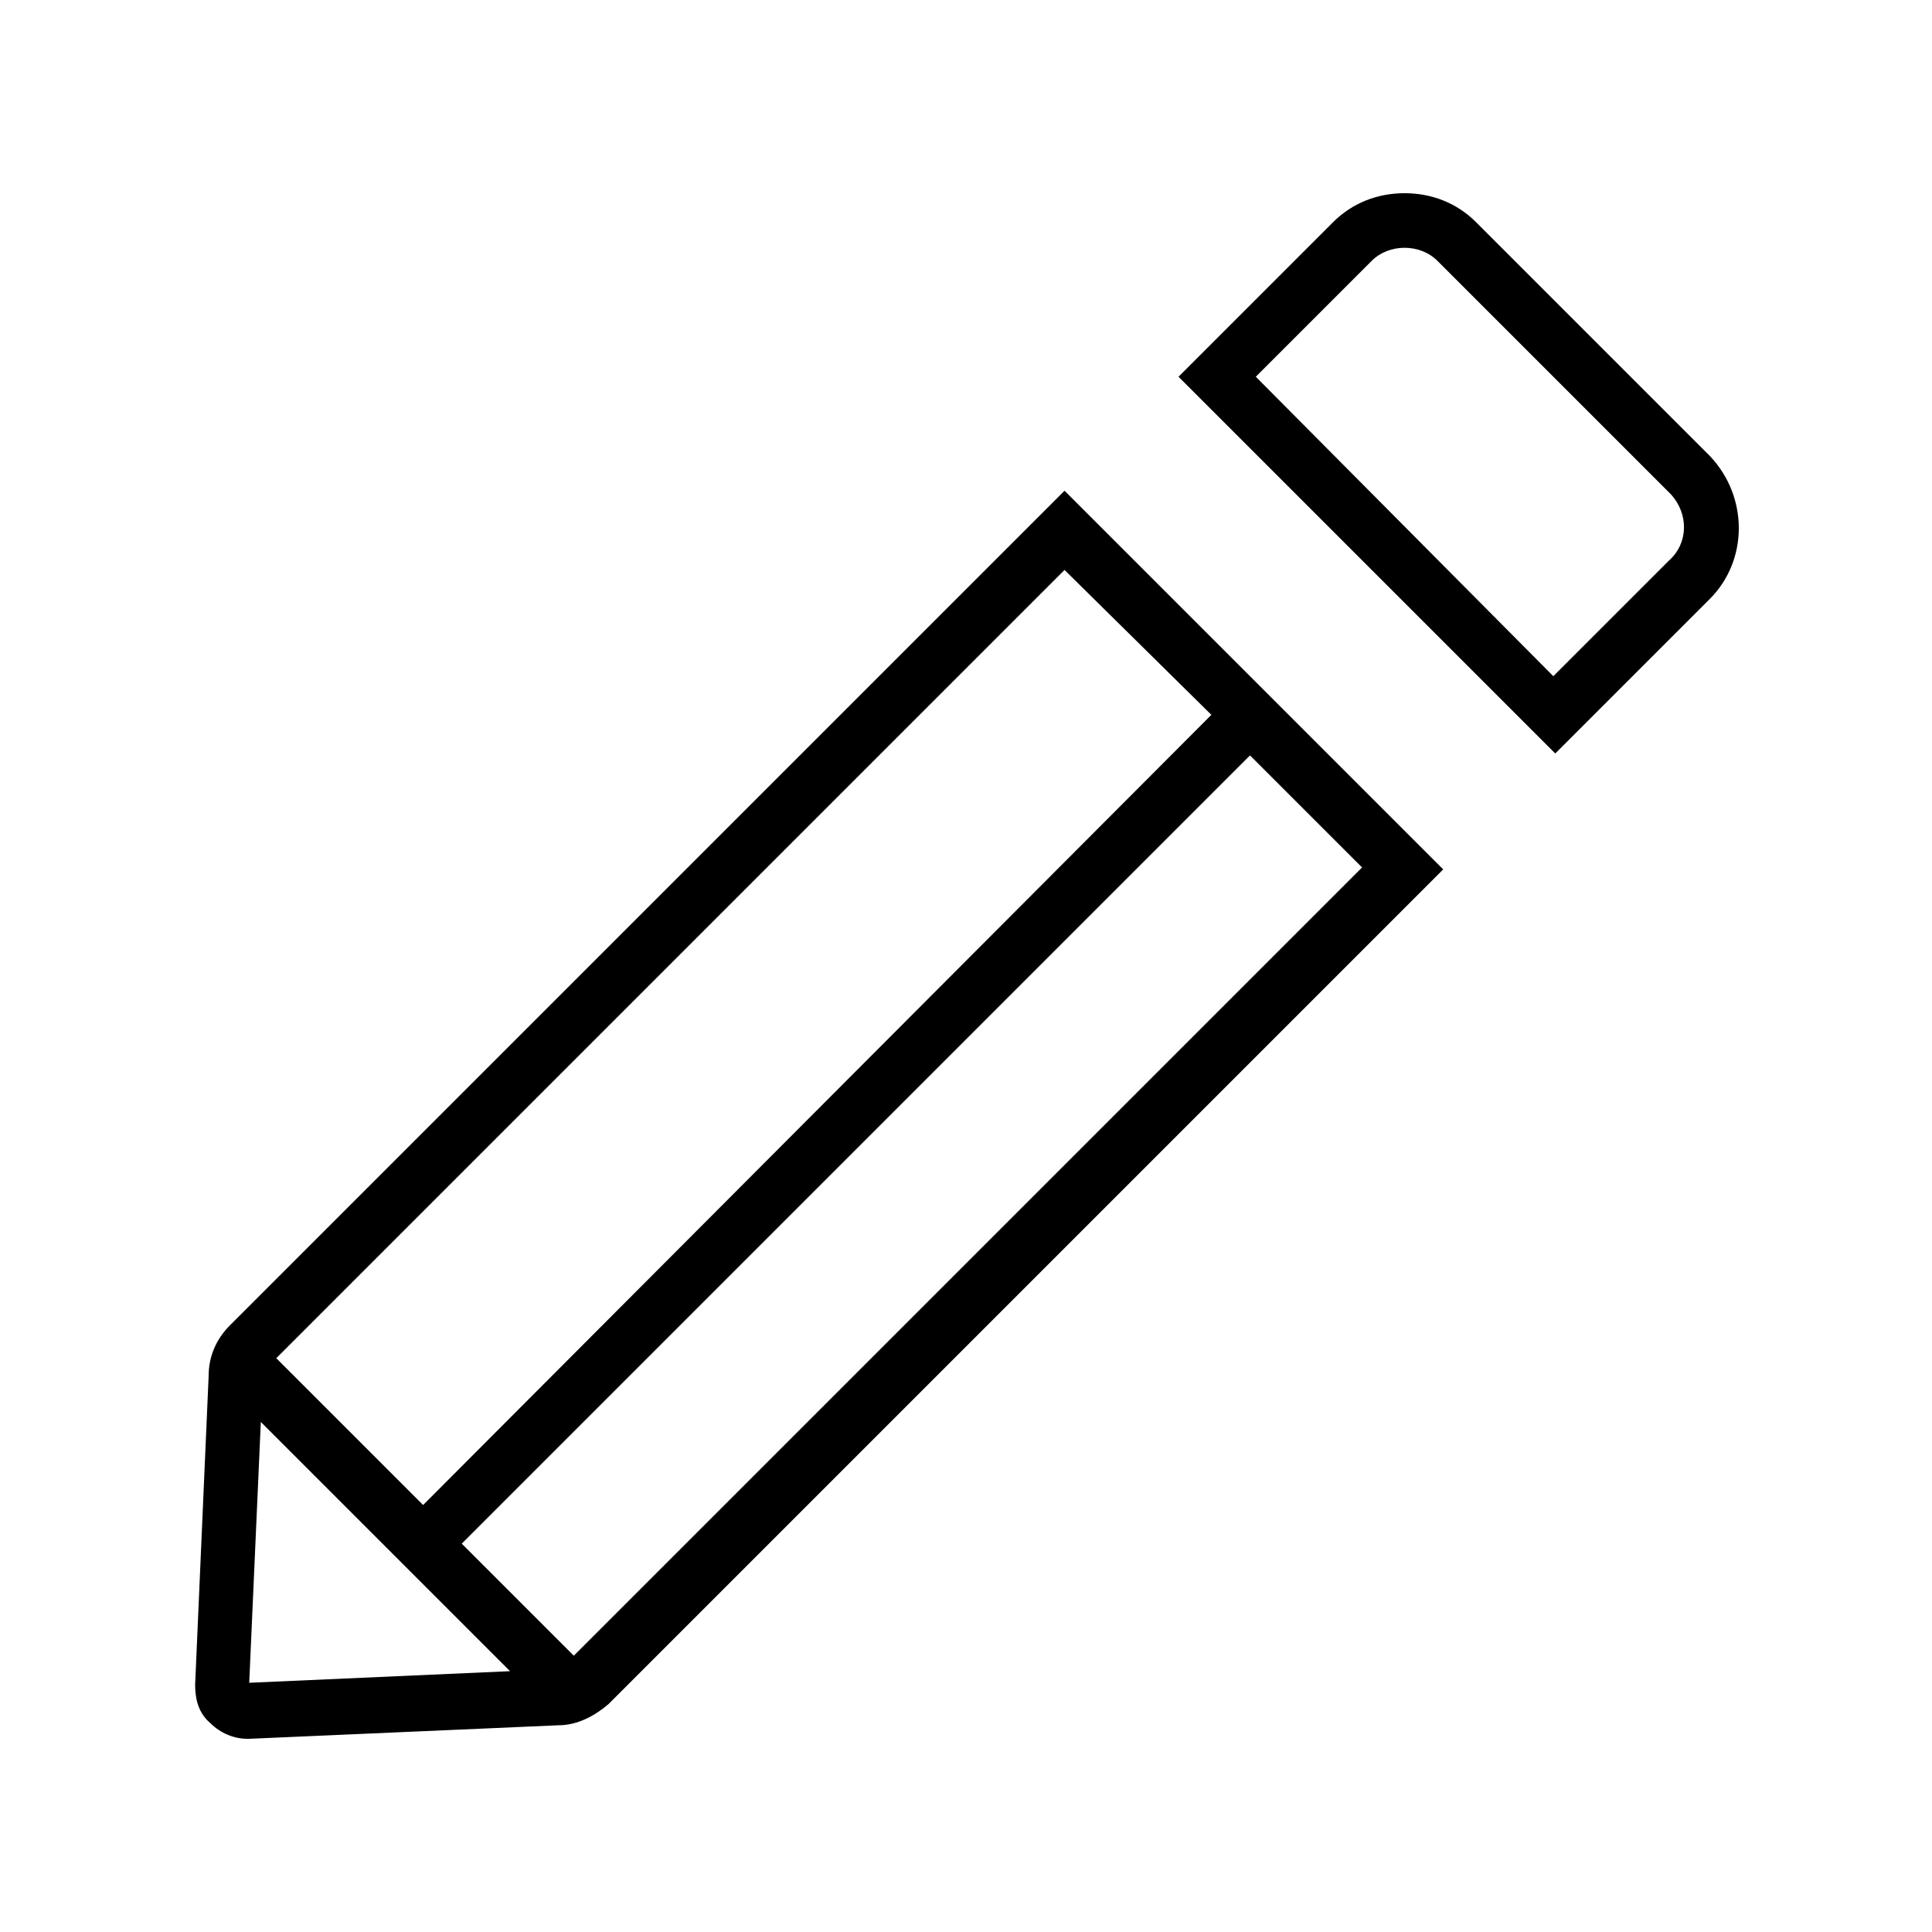
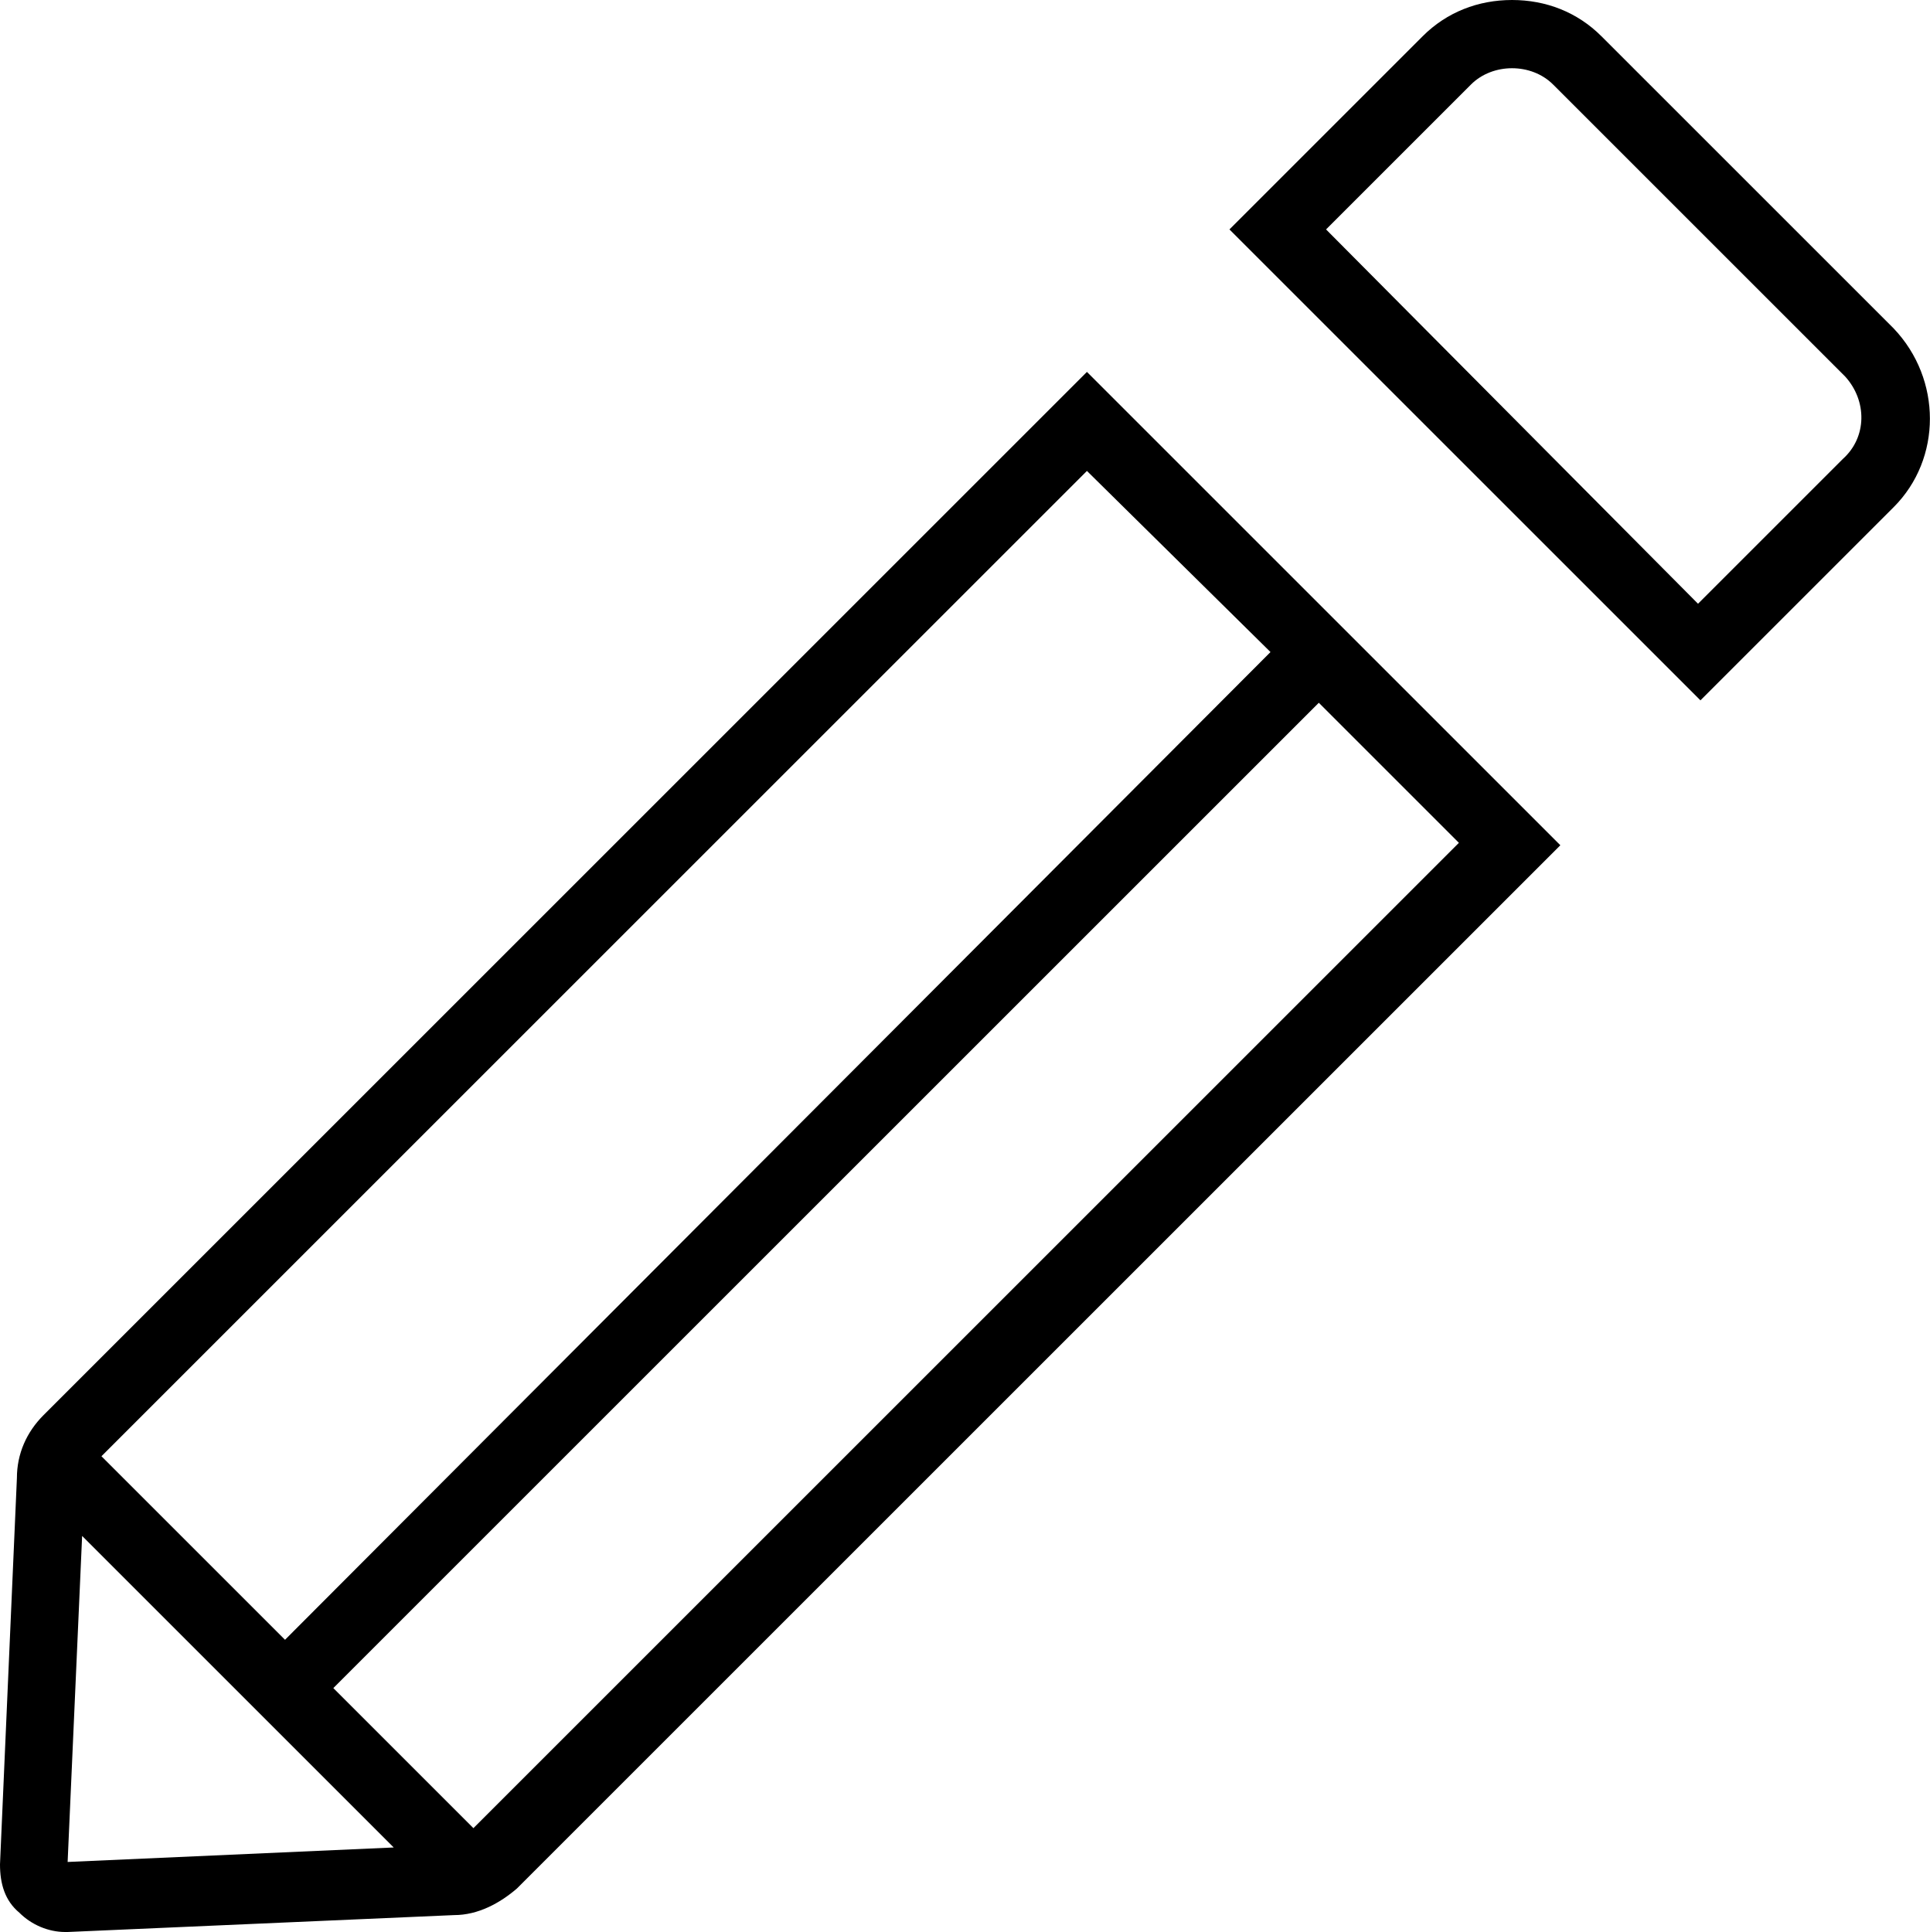
- <svg xmlns="http://www.w3.org/2000/svg" version="1.1" x="0px" y="0px" viewBox="0 0 100 100" style="enable-background:new 0 0 100 100;" xml:space="preserve">
+ <svg xmlns="http://www.w3.org/2000/svg" version="1.1" id="Layer_1" x="0px" y="0px" viewBox="0 0 79.9 80" style="enable-background:new 0 0 79.9 80;" xml:space="preserve">
  <g>
-     <path d="M88.5,23.6L76.4,11.5c-1-1-2.3-1.5-3.7-1.5c-1.4,0-2.7,0.5-3.7,1.5l-8,8l19.5,19.5l8-8C90.5,29,90.5,25.7,88.5,23.6z    M86.4,29l-6,6L65,19.5l6-6c0.9-0.9,2.5-0.9,3.4,0l12.1,12.1C87.4,26.6,87.4,28.1,86.4,29z" />
-     <path d="M55.1,25.4L11.9,68.6c-0.7,0.7-1.1,1.6-1.1,2.6l-0.7,16c0,0.8,0.2,1.5,0.8,2c0.5,0.5,1.2,0.8,1.9,0.8c0,0,0.1,0,0.1,0   l16-0.7c1,0,1.9-0.5,2.6-1.1l43.2-43.2L55.1,25.4z M62.7,37L21.9,77.9l-7.6-7.6l40.8-40.8L62.7,37z M13.5,73.6l12.9,12.9l-13.5,0.6   L13.5,73.6z M29.7,85.7l-5.8-5.8l40.8-40.8l5.8,5.8L29.7,85.7z" />
+     <path d="M78.4,13.6L66.3,1.5c-1-1-2.3-1.5-3.7-1.5c-1.4,0-2.7,0.5-3.7,1.5l-8,8L70.4,29l8-8C80.4,19,80.4,15.7,78.4,13.6z M76.3,19   l-6,6L54.9,9.5l6-6c0.9-0.9,2.5-0.9,3.4,0l12.1,12.1C77.3,16.6,77.3,18.1,76.3,19z" />
+     <path d="M45,15.4L1.8,58.6c-0.7,0.7-1.1,1.6-1.1,2.6L0,77.2c0,0.8,0.2,1.5,0.8,2C1.3,79.7,2,80,2.7,80h0.1l16-0.7   c1,0,1.9-0.5,2.6-1.1L64.6,35L45,15.4z M52.6,27L11.8,67.9l-7.6-7.6L45,19.5L52.6,27z M3.4,63.6l12.9,12.9L2.8,77.1L3.4,63.6z    M19.6,75.7l-5.8-5.8l40.8-40.8l5.8,5.8L19.6,75.7z" />
  </g>
</svg>
